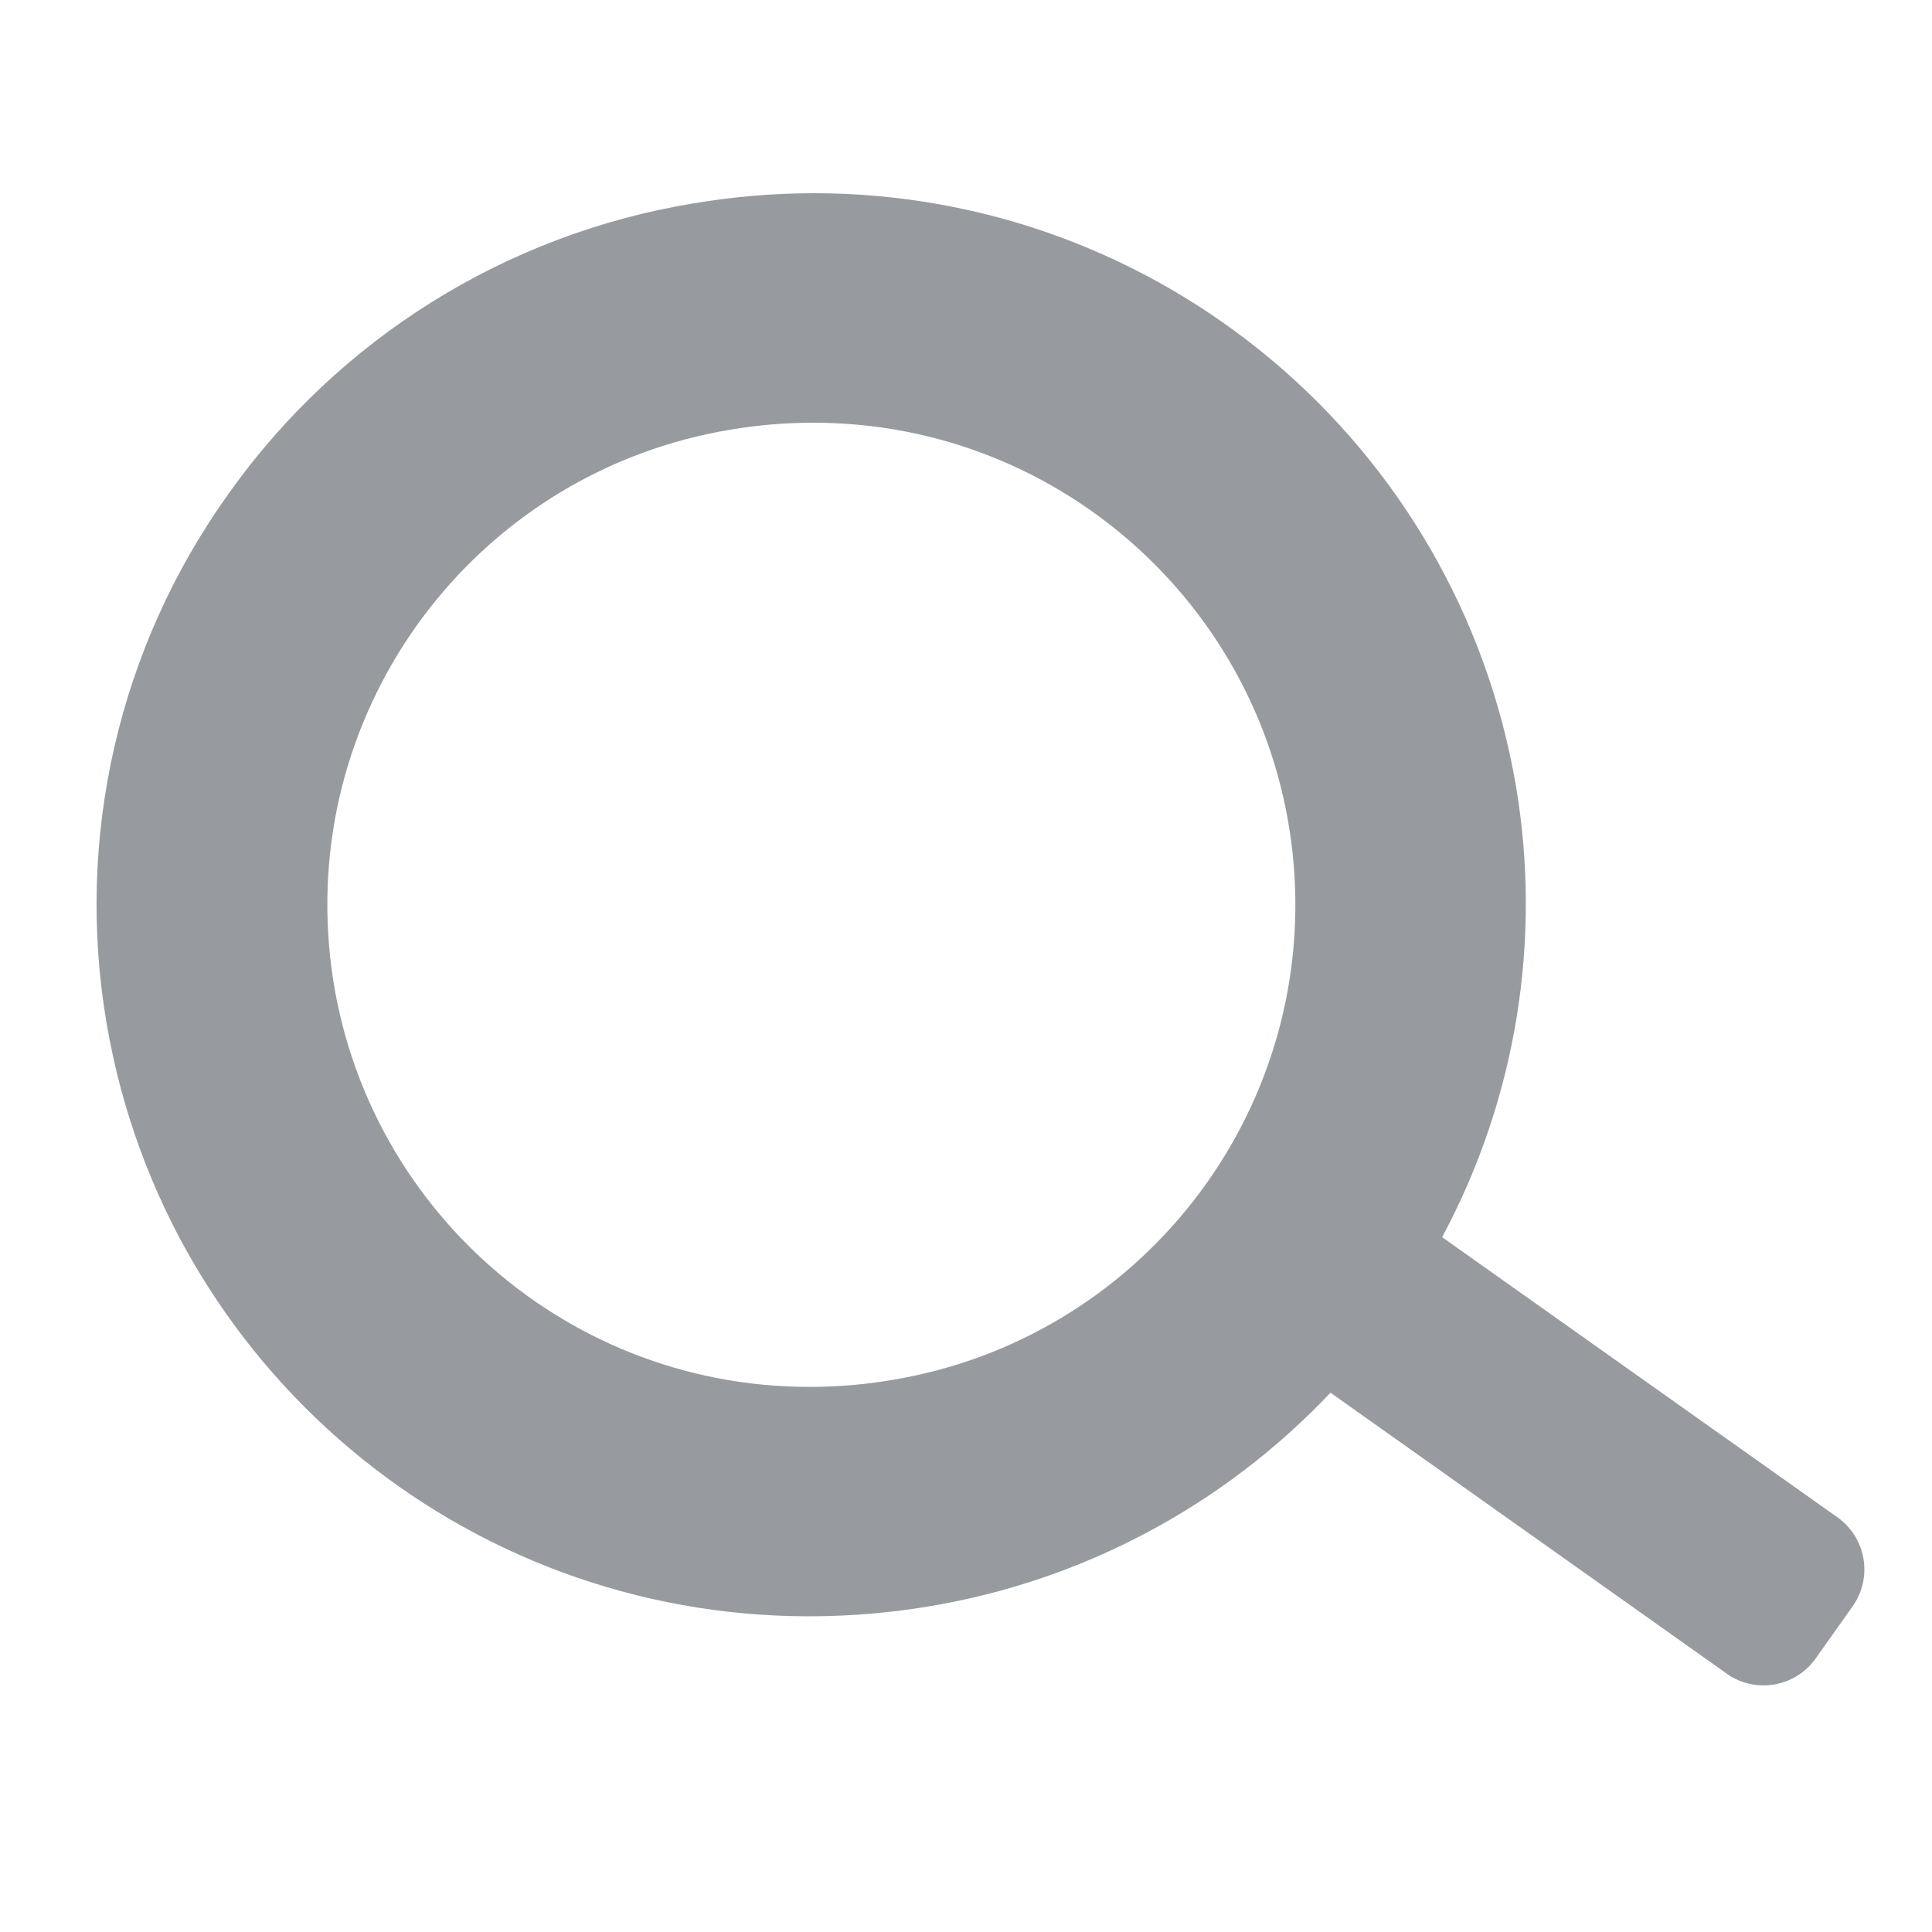
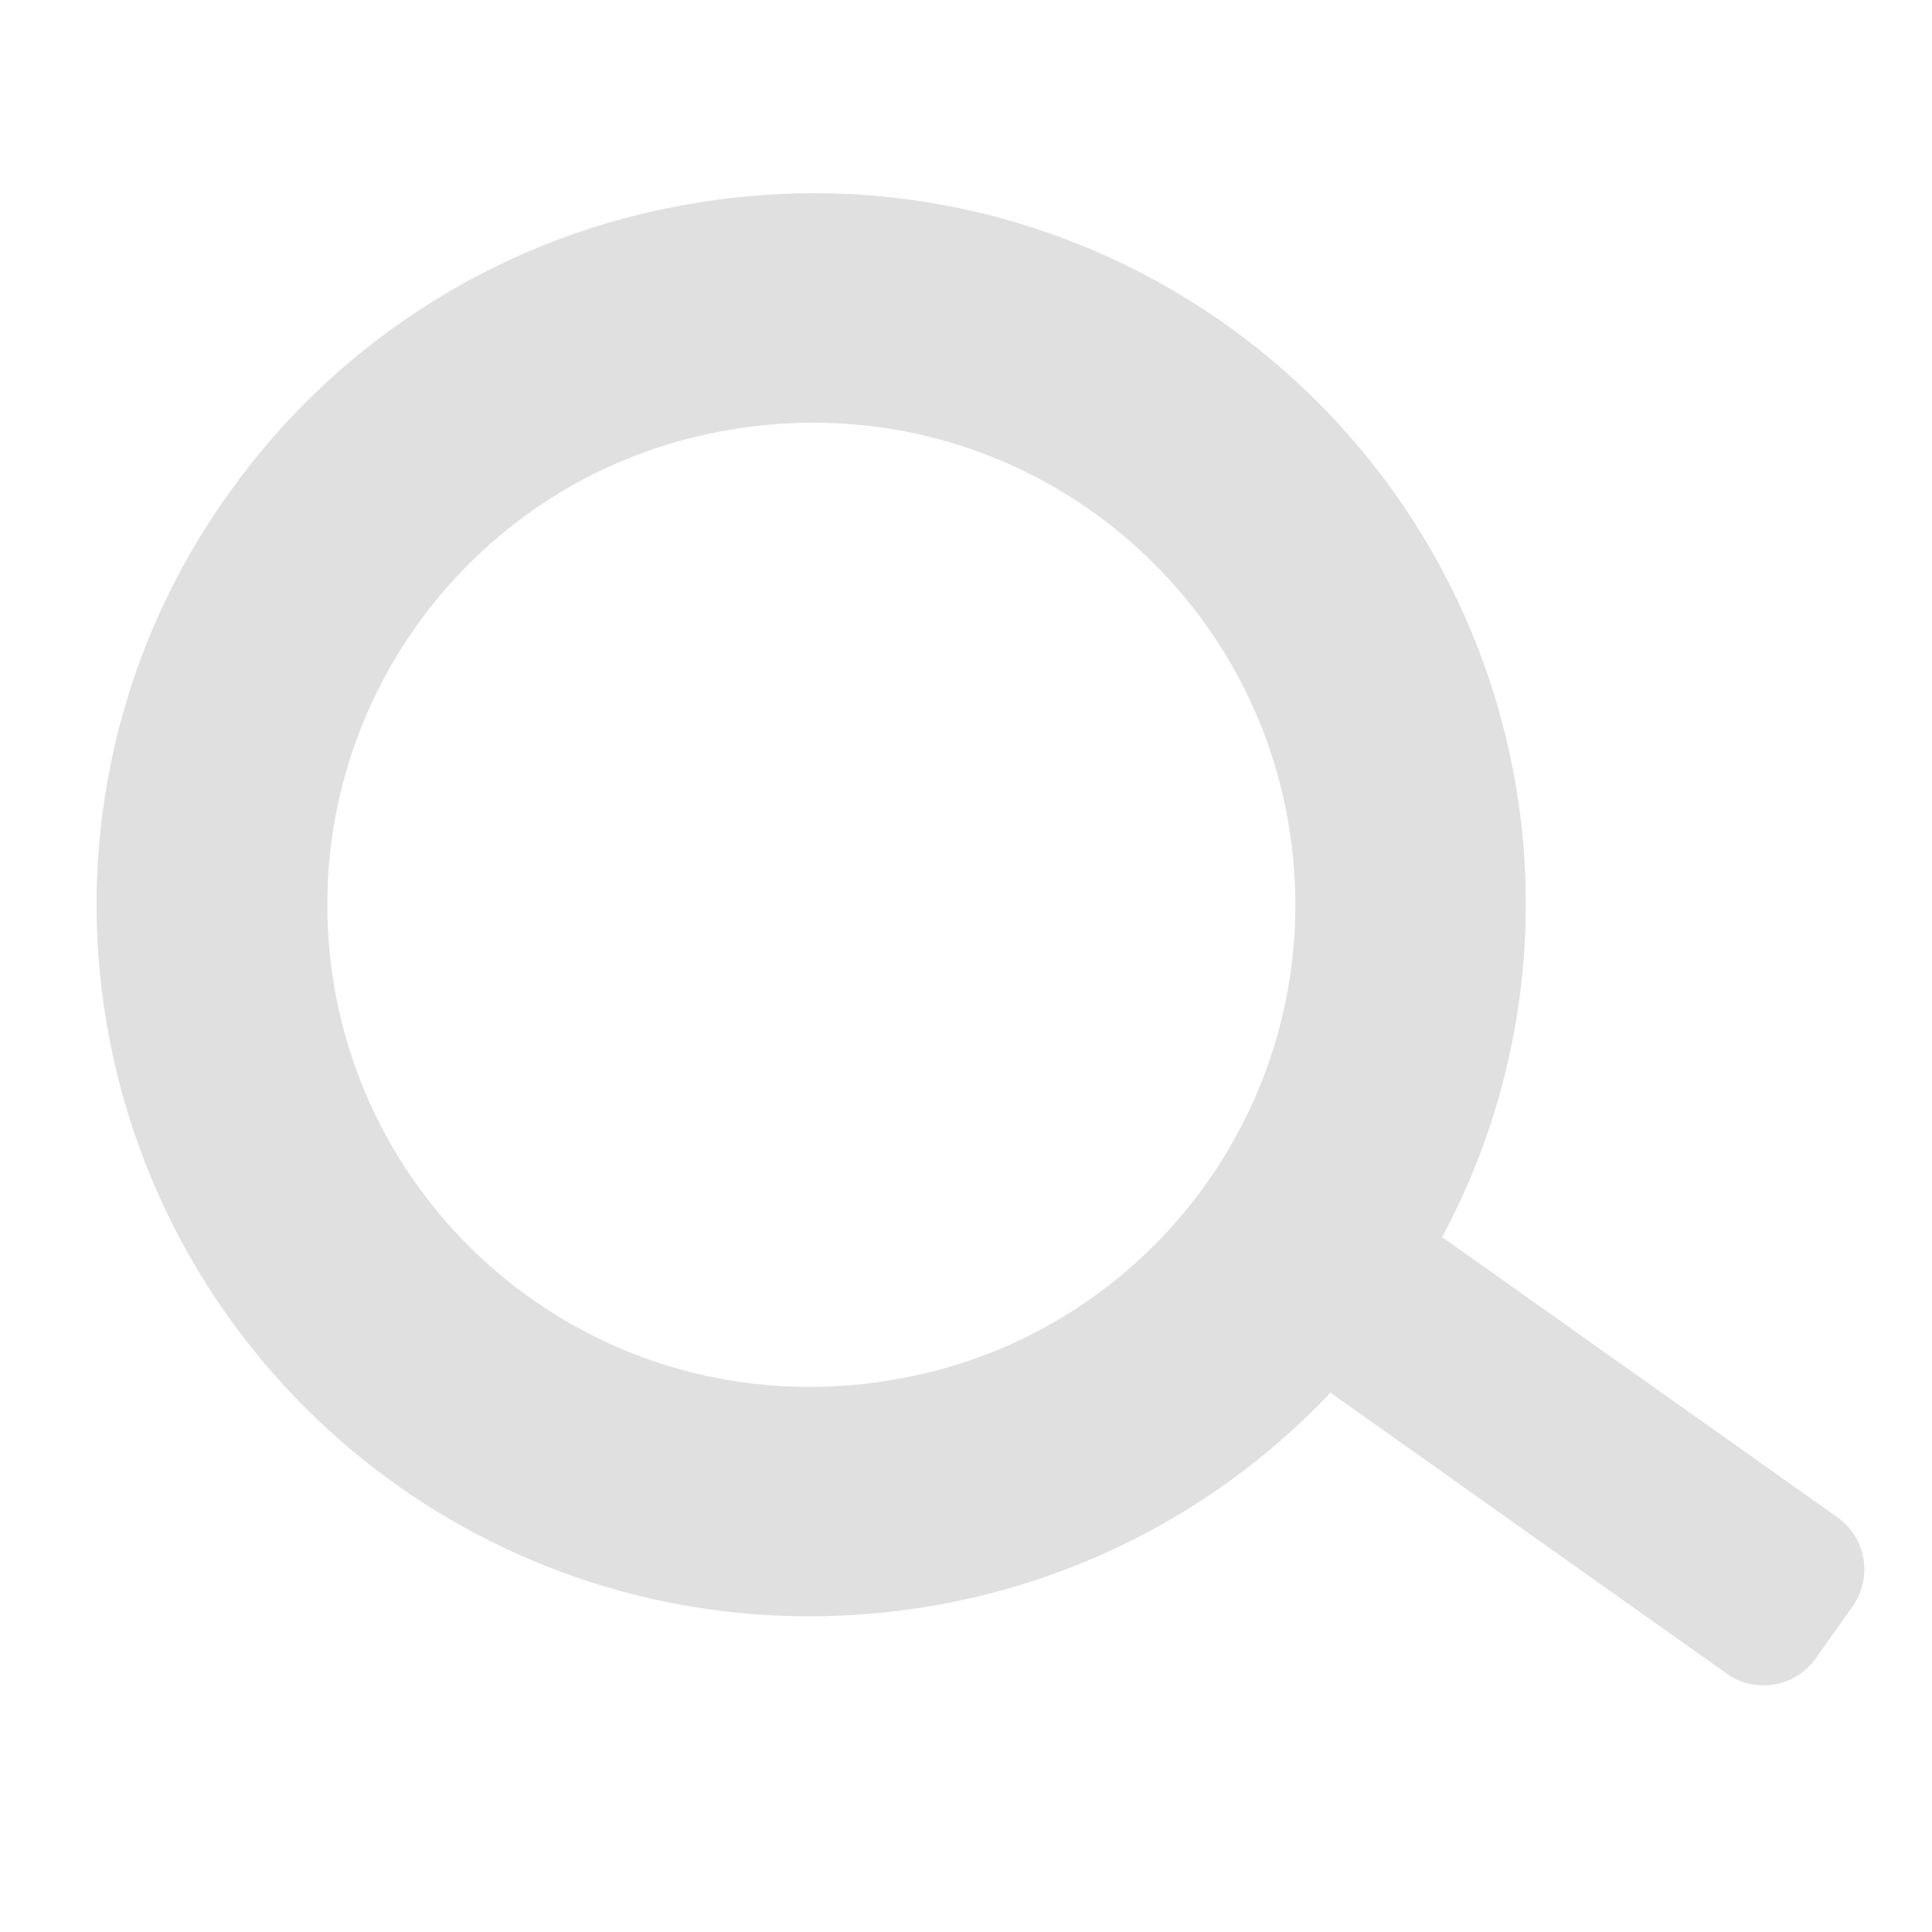
<svg xmlns="http://www.w3.org/2000/svg" id="icon" width="20" height="20" viewBox="0 0 20 20">
  <defs>
    <style>
      .cls-1 {
        fill: rgba(255,255,255,0.02);
      }

      .cls-2 {
-         fill: #303841;
+         fill: rgba(102,102,102,0.4);
        opacity: 0.502;
      }
    </style>
  </defs>
  <rect id="矩形_96" data-name="矩形 96" class="cls-1" width="20" height="20" />
  <path id="icon-search" class="cls-2" d="M16.873,15.324l-4.1-2.907a7.384,7.384,0,0,1-4.137,2.209,7.543,7.543,0,0,1-1.255.106A7.375,7.375,0,0,1,.106,8.607a7.3,7.3,0,0,1,1.263-5.5,7.363,7.363,0,0,1,4.8-3A7.543,7.543,0,0,1,7.418,0a7.375,7.375,0,0,1,7.273,6.125,7.306,7.306,0,0,1-.762,4.682l4.092,2.9a.661.661,0,0,1,.157.922l-.382.539a.662.662,0,0,1-.923.157ZM6.562,2.448a4.988,4.988,0,0,0,.824,9.909,5.083,5.083,0,0,0,.85-.072,4.988,4.988,0,0,0-.824-9.909A5.094,5.094,0,0,0,6.562,2.448Z" transform="translate(1 2)" />
</svg>
